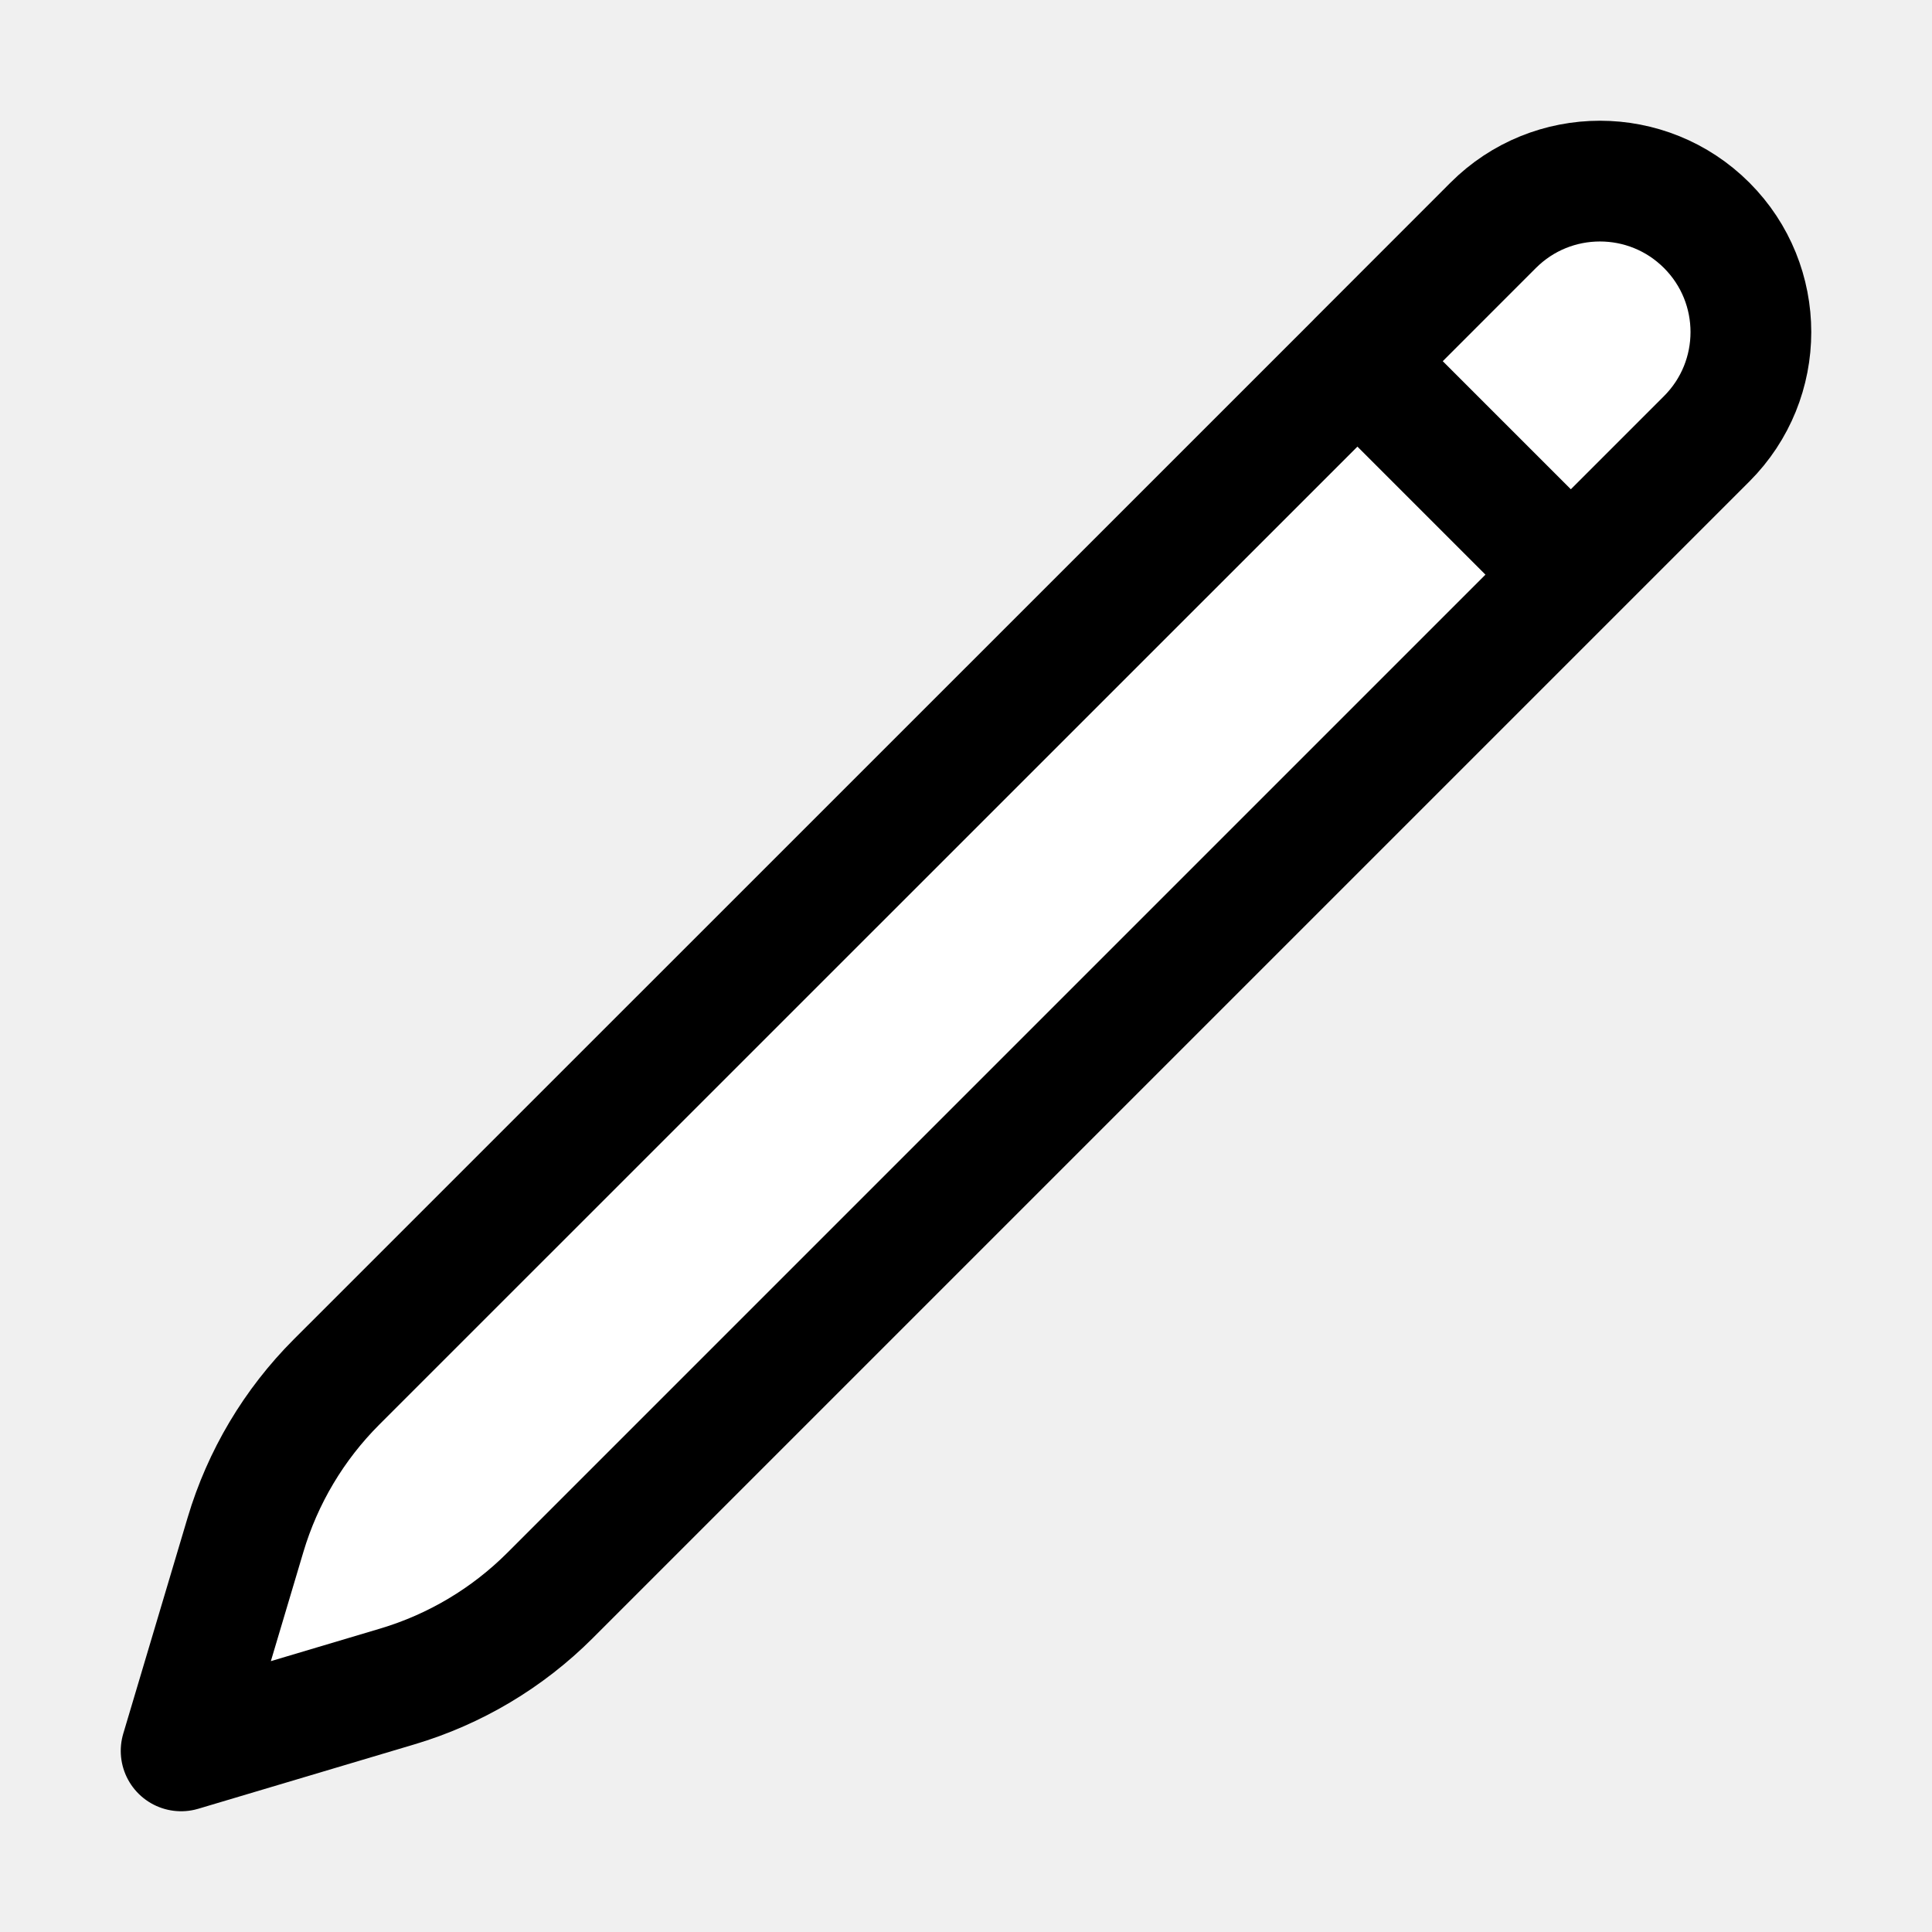
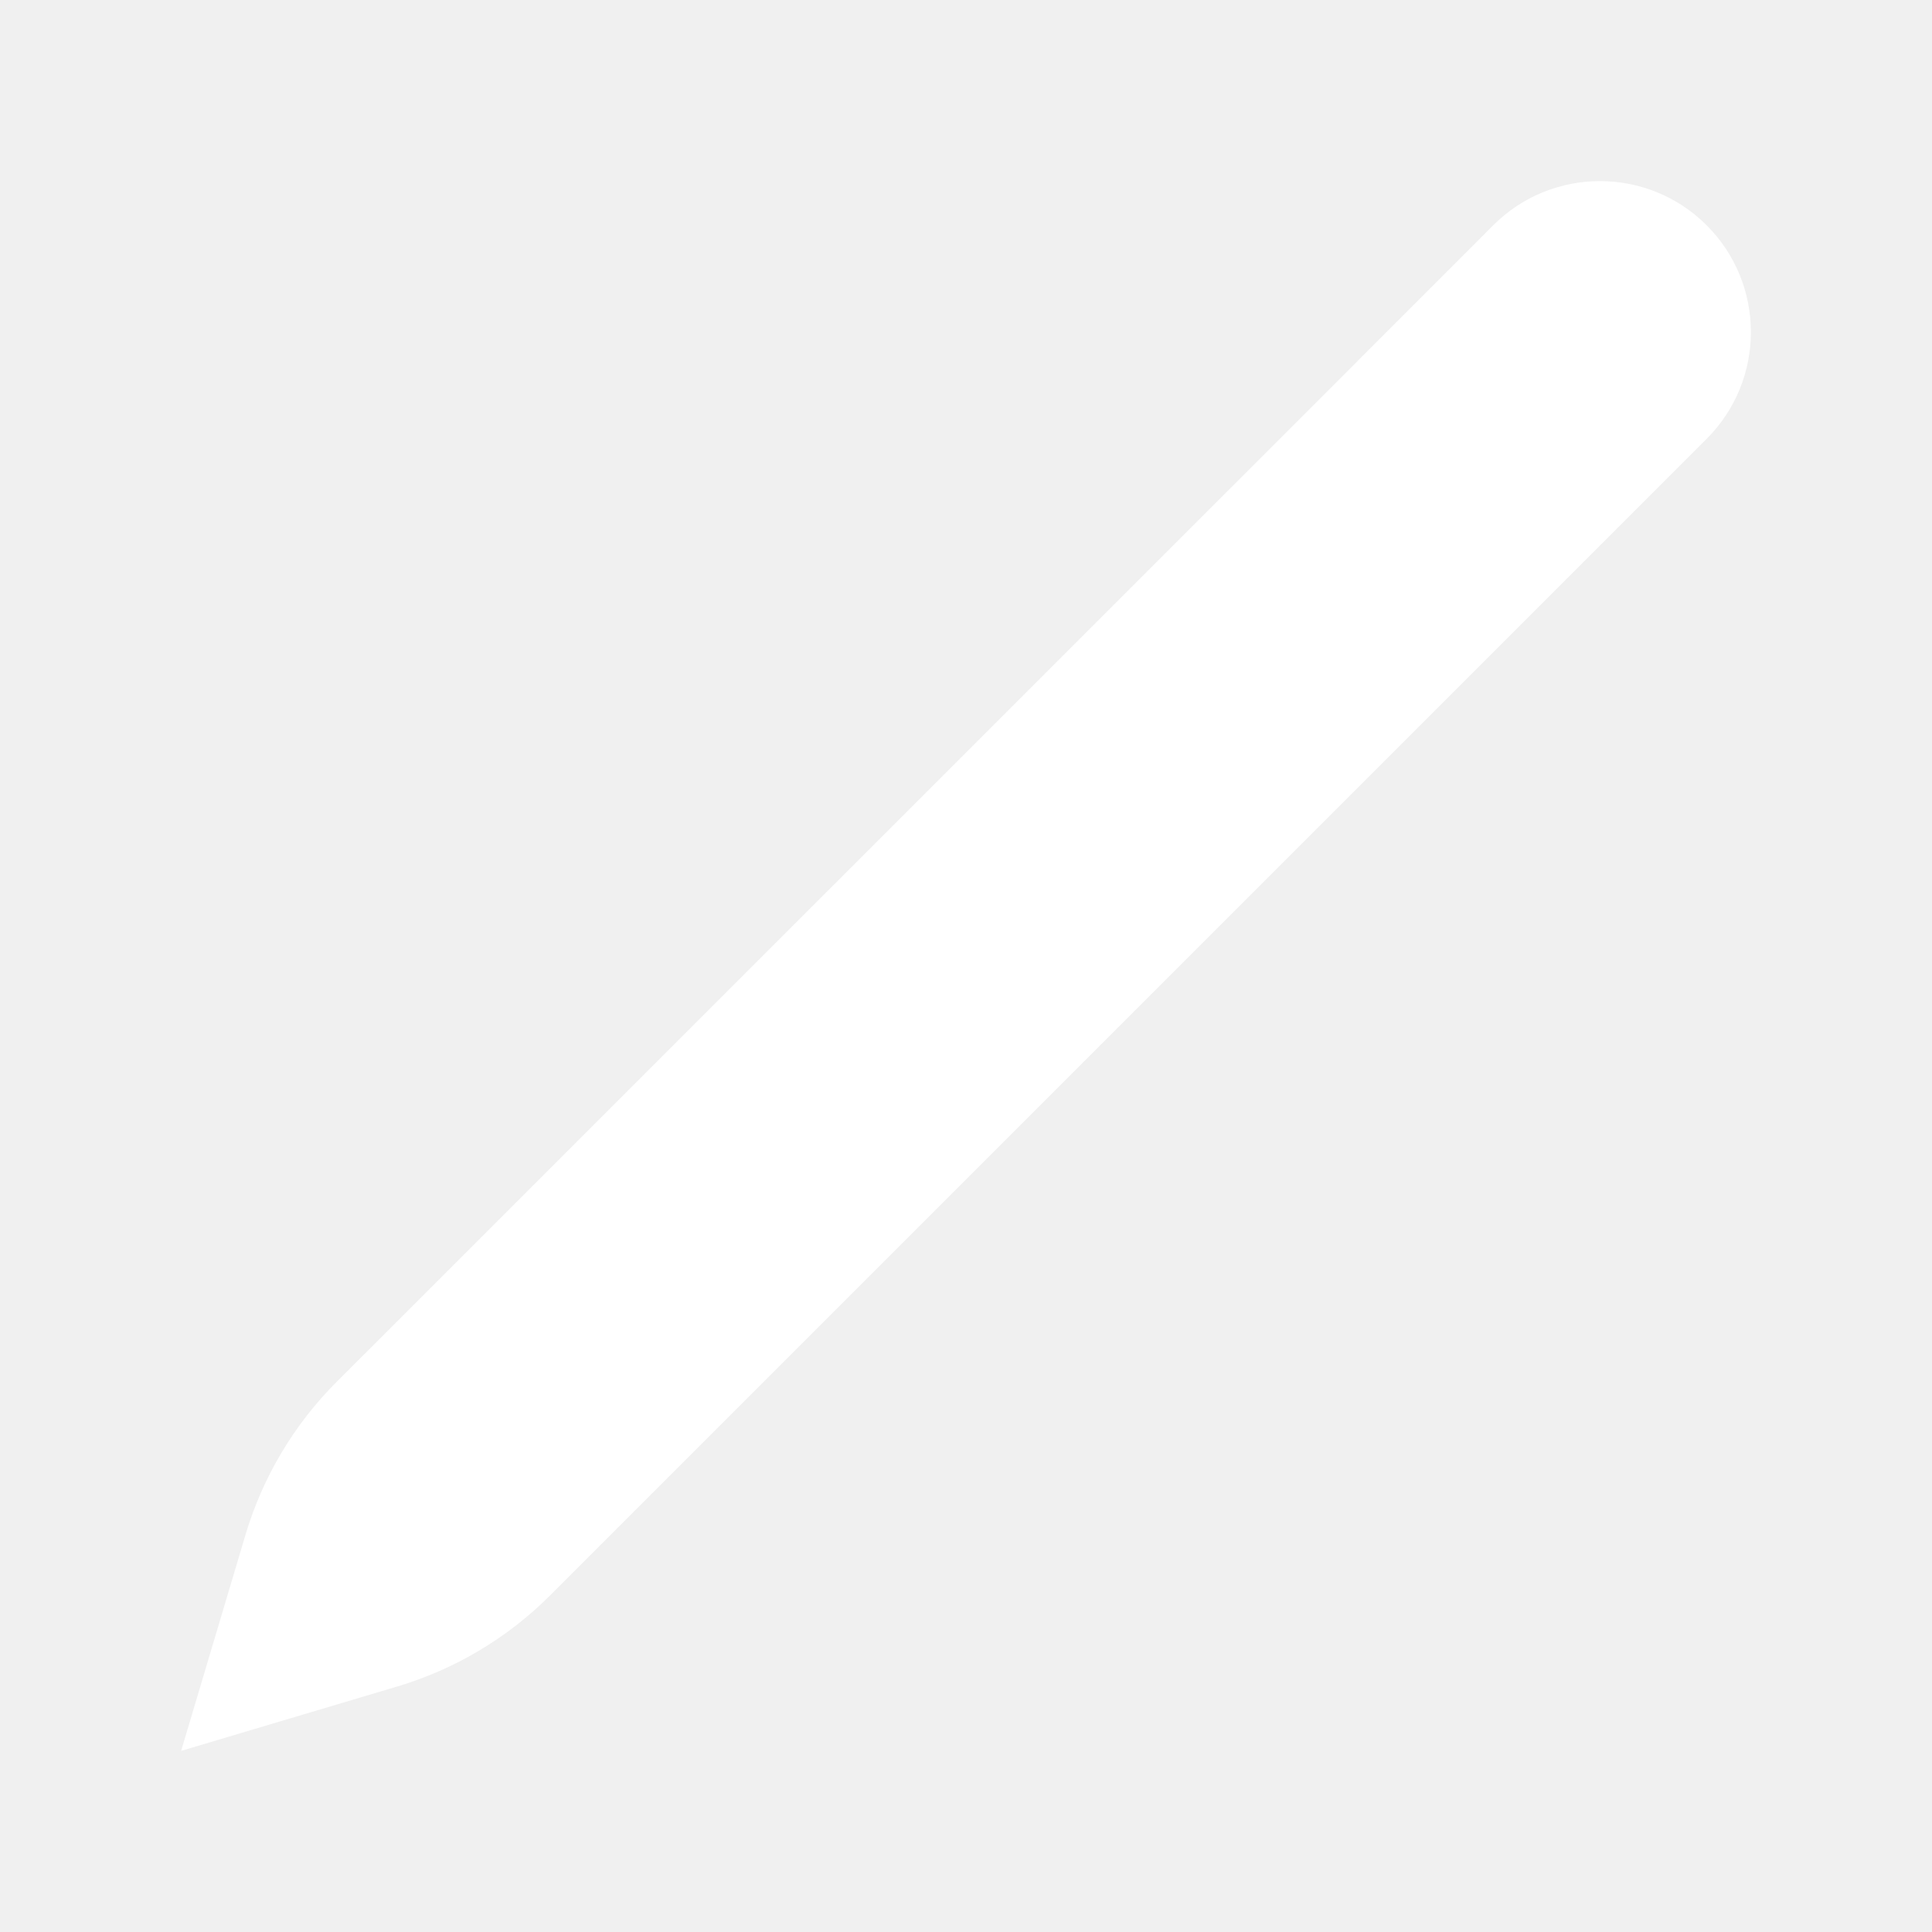
- <svg xmlns="http://www.w3.org/2000/svg" fill="#fff" viewBox="0 0 24 24" stroke-width="1.5" stroke="currentColor" class="w-6 h-6">
+ <svg xmlns="http://www.w3.org/2000/svg" fill="#fff" viewBox="0 0 24 24" stroke-width="1.5" stroke="none" class="w-6 h-6">
  <path stroke-linecap="round" stroke-linejoin="round" d="M16.862 4.487l1.687-1.688a1.875 1.875 0 112.652 2.652L6.832 19.82a4.5 4.5 0 01-1.897 1.13l-2.685.8.8-2.685a4.5 4.5 0 011.13-1.897L16.863 4.487zm0 0L19.5 7.125" />
</svg>
